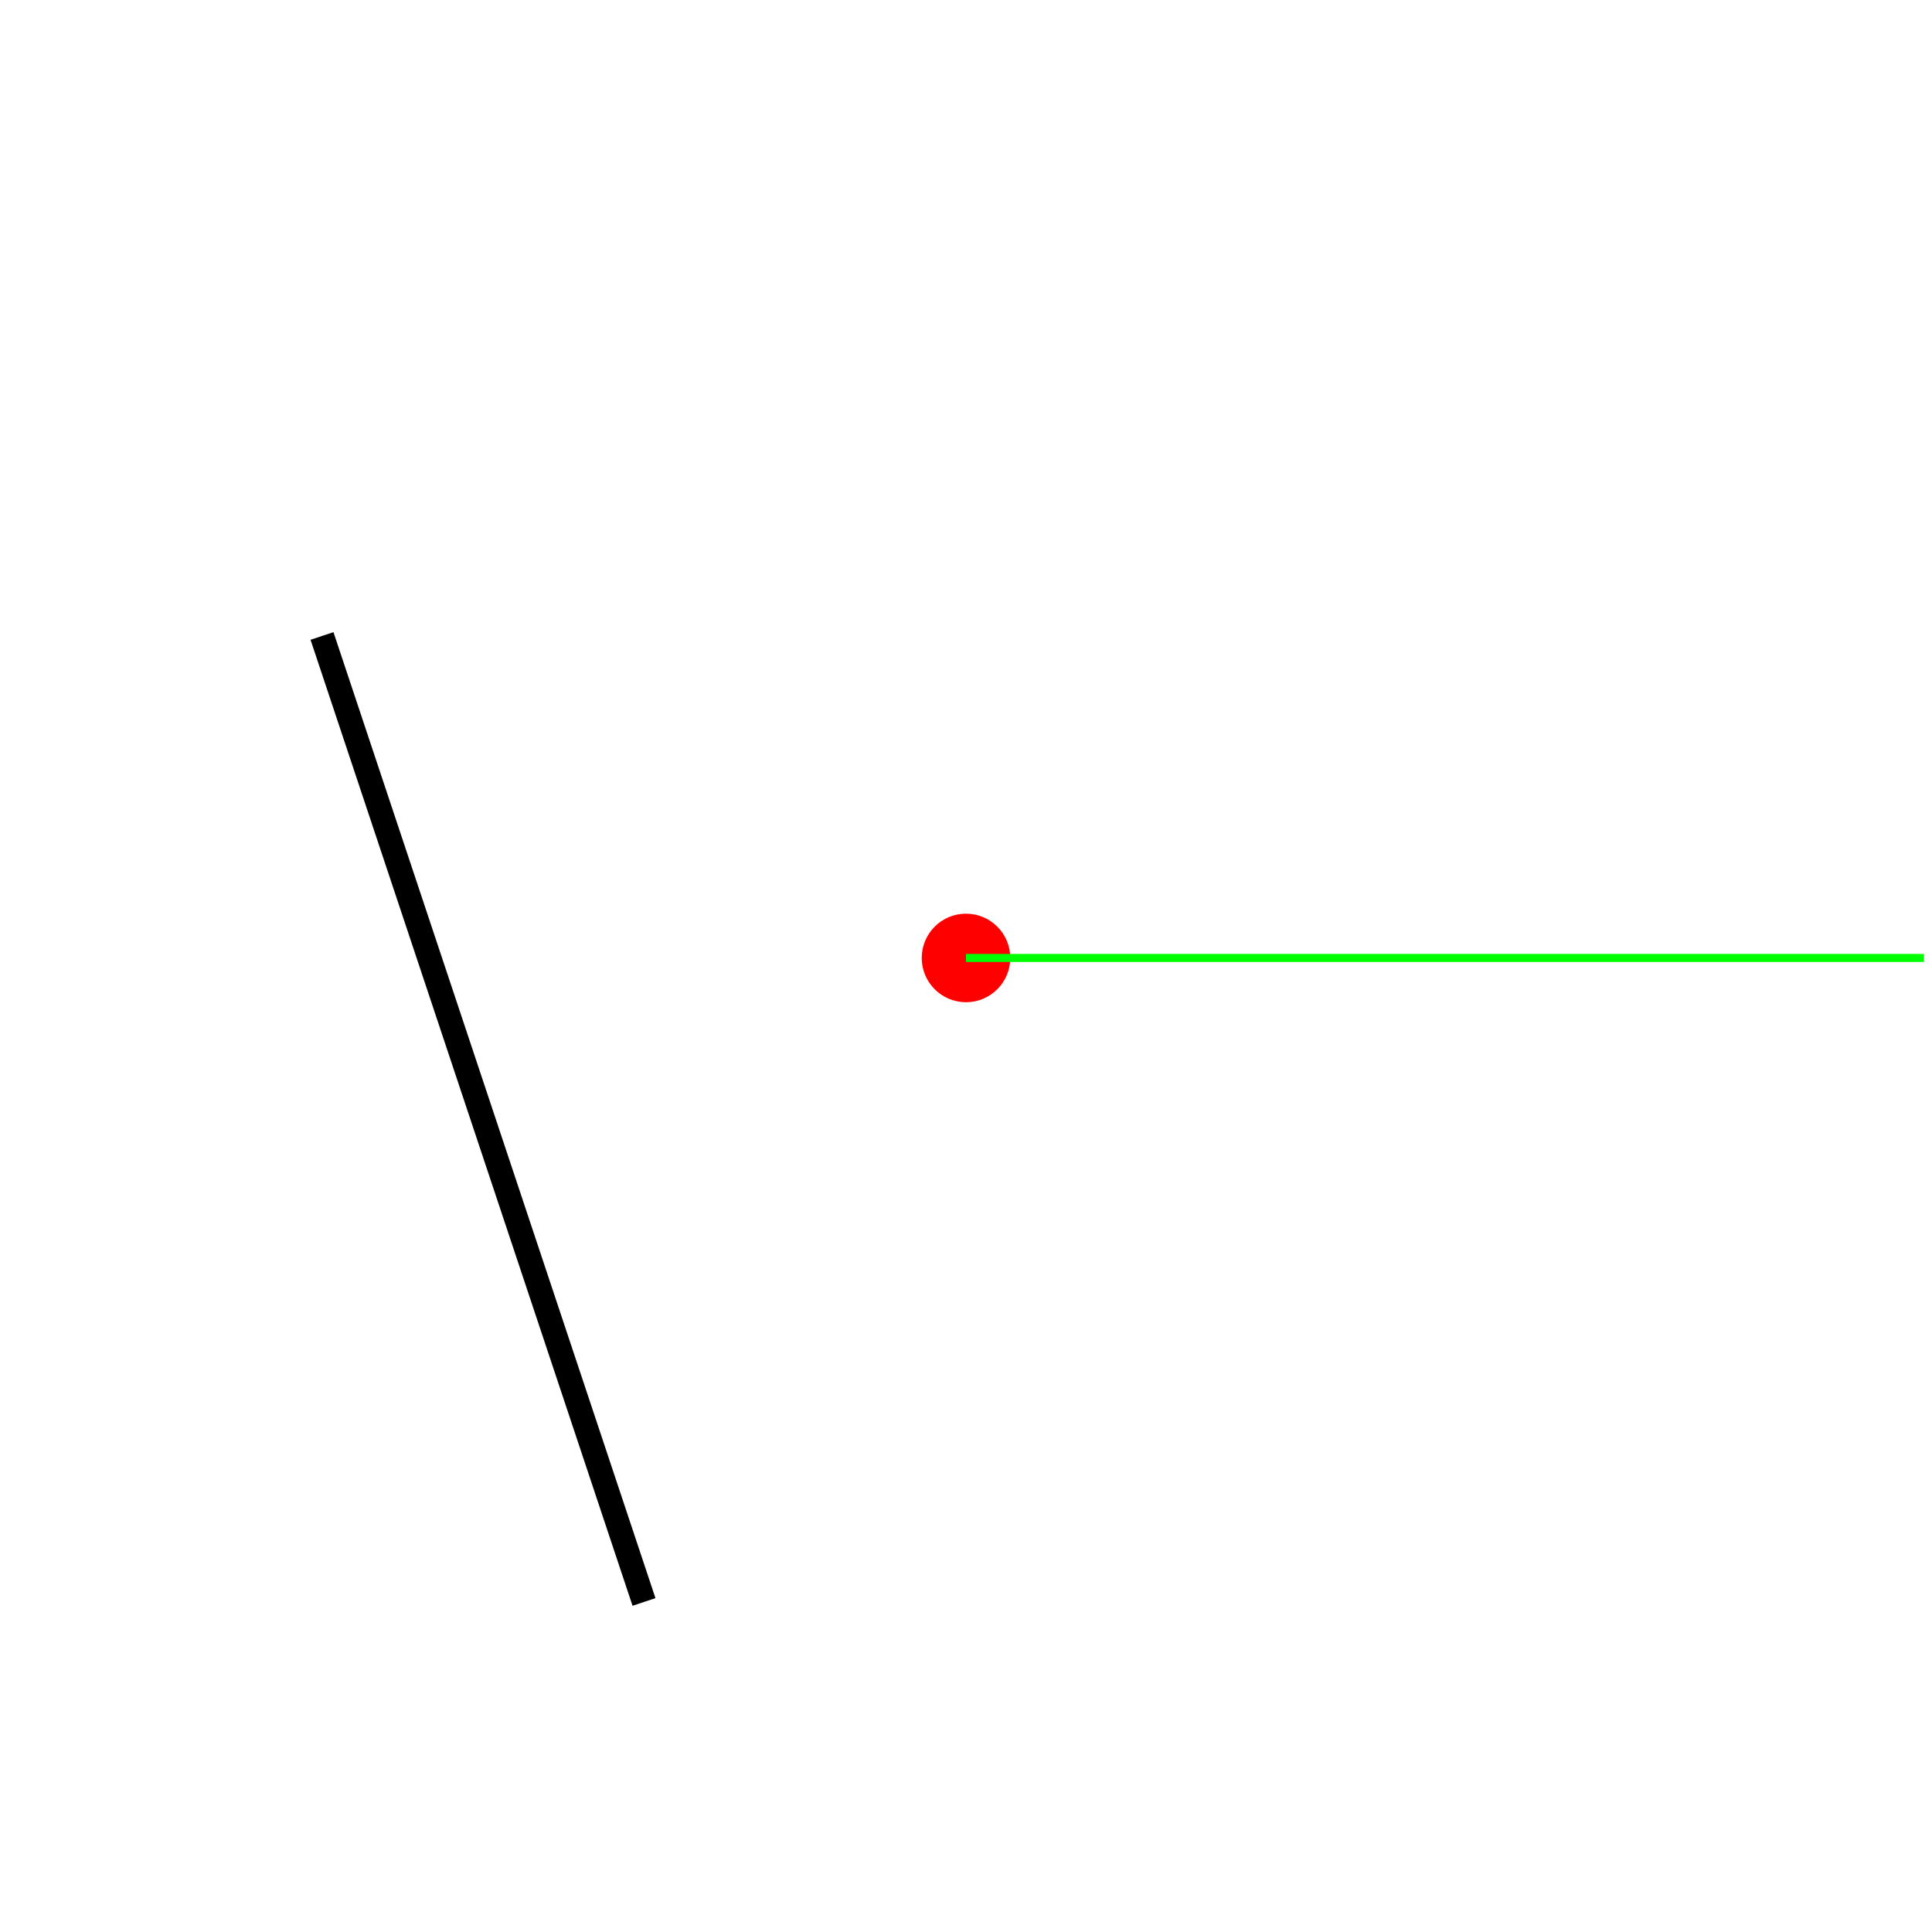
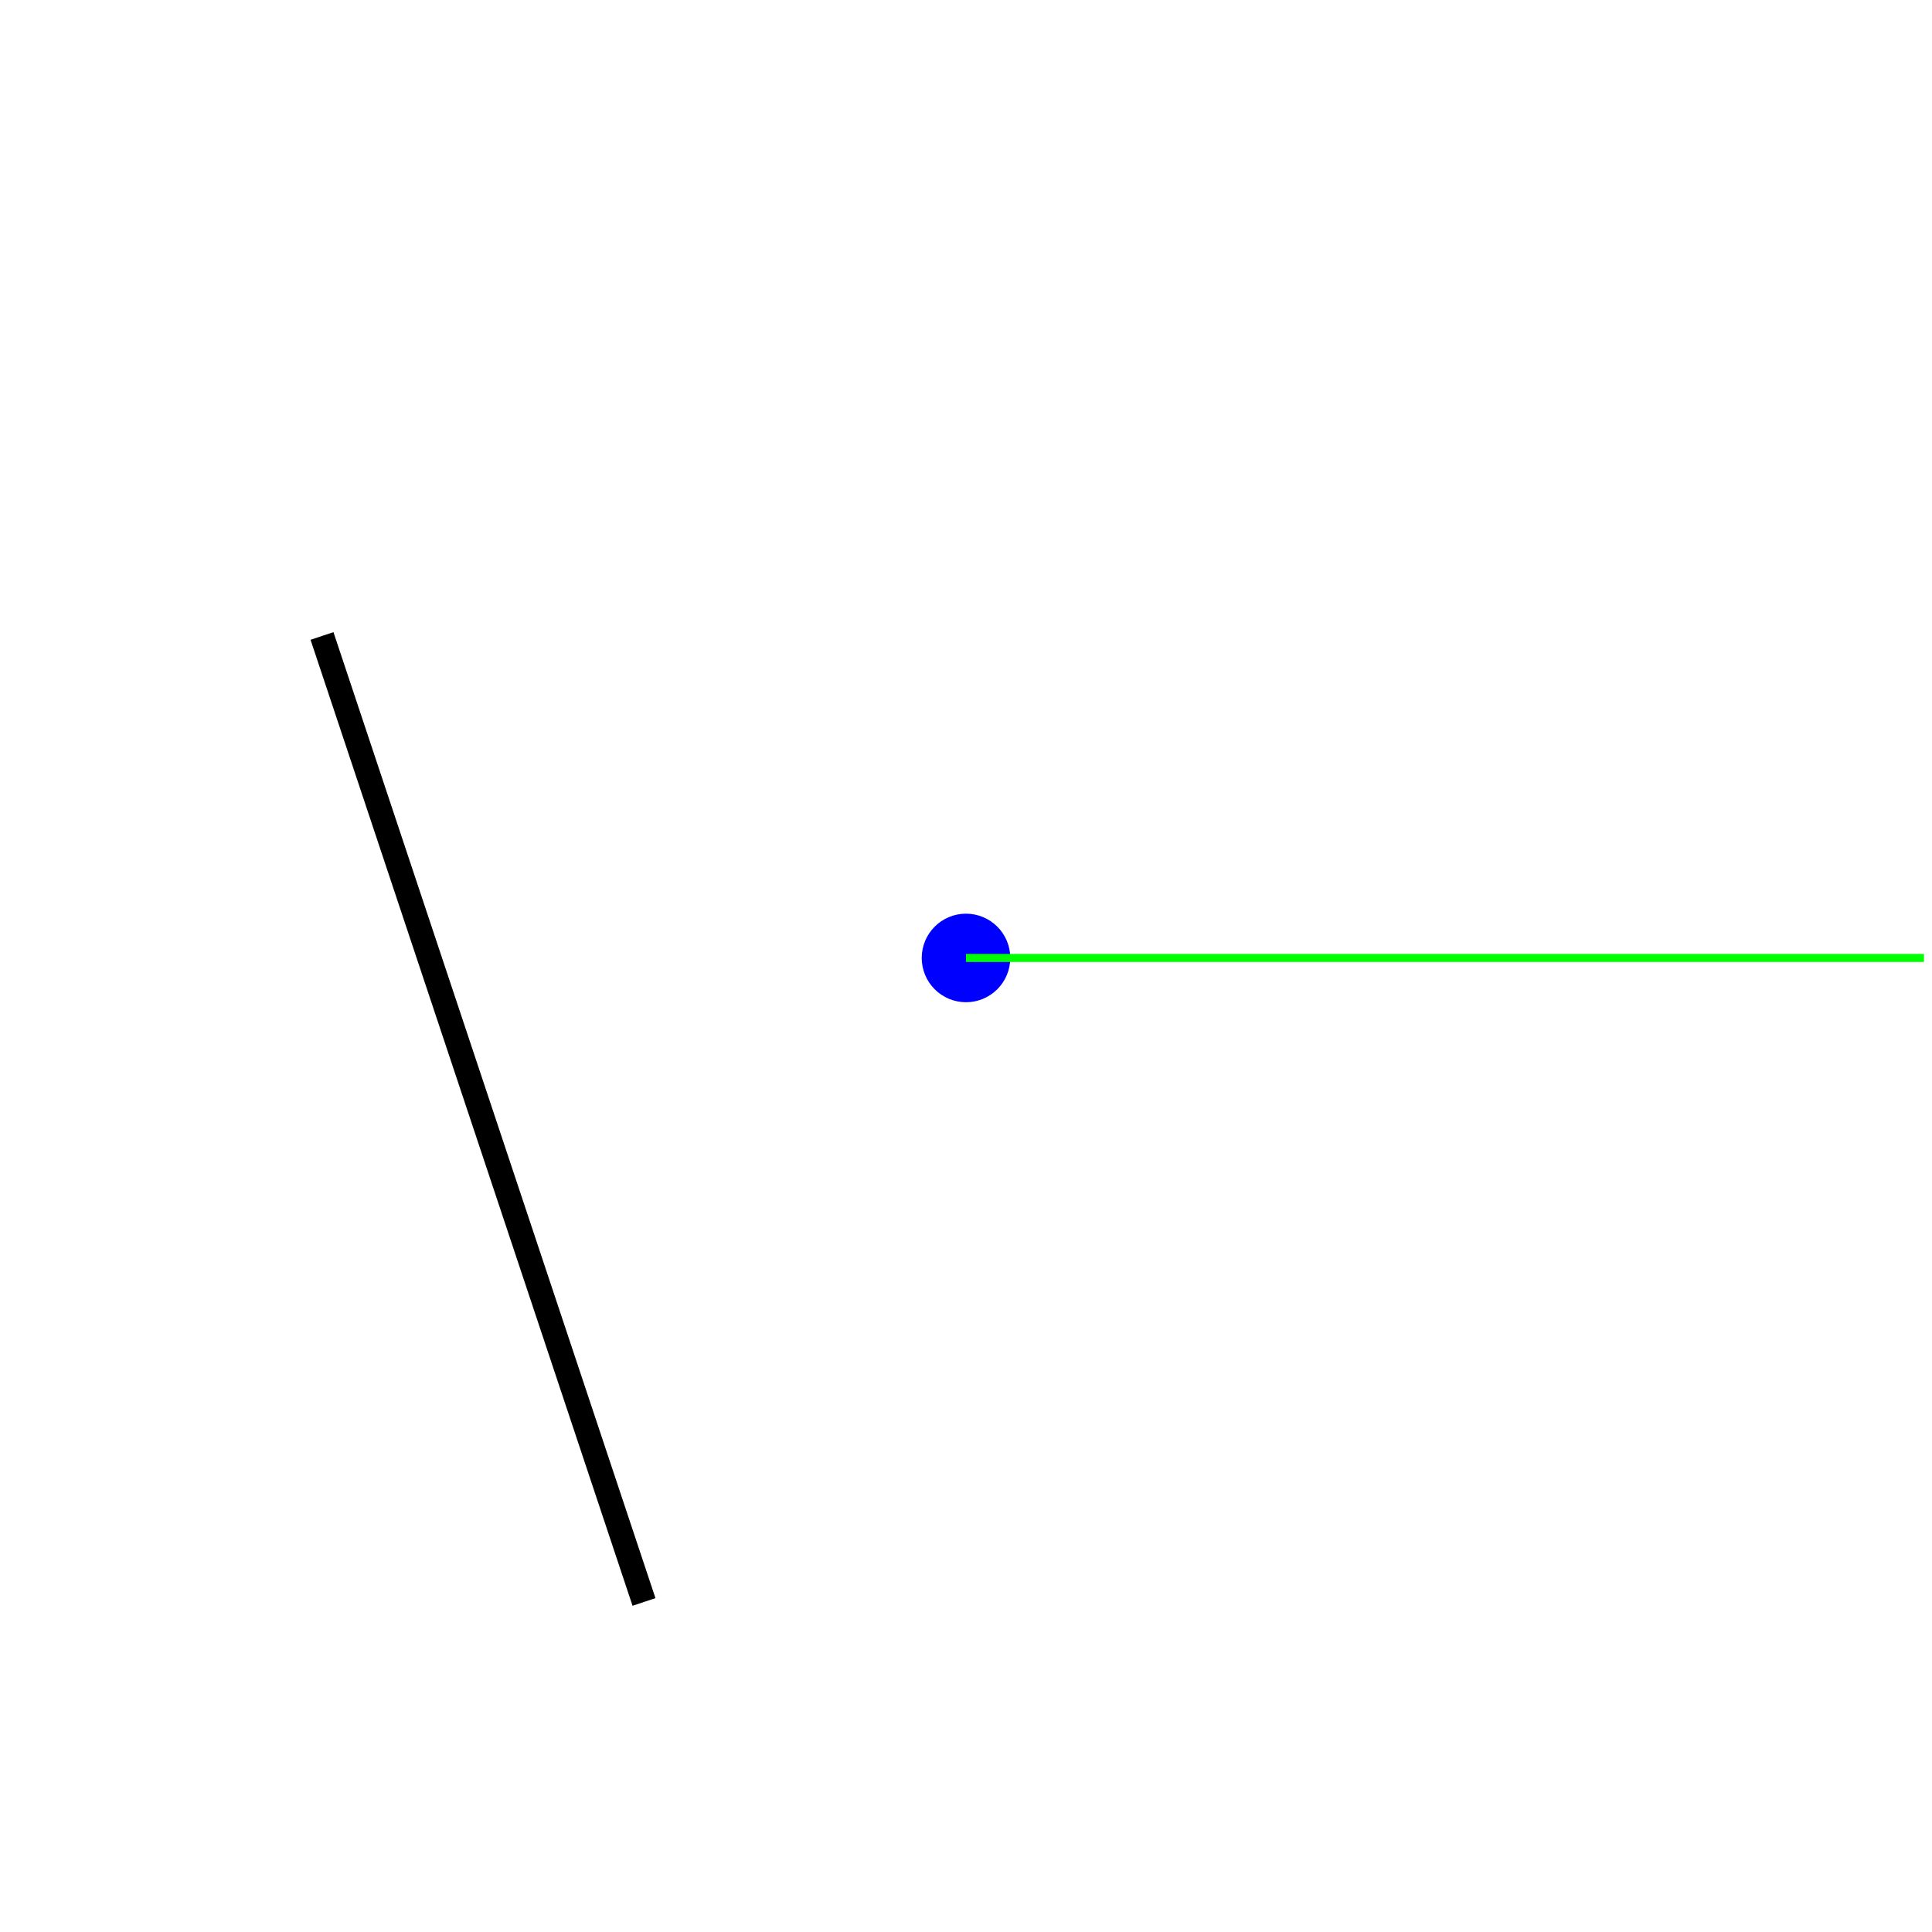
<svg xmlns="http://www.w3.org/2000/svg" version="1.1" width="240" height="240">
  <rect x="0" y="0" width="240" height="240" stroke="#ffffff" fill="#ffffff" />
  <polygon points=" 80,199 40,79 " stroke-width="3" stroke="#000000" fill="none" />
-   <circle cx="120" cy="119" r="5" stroke="#ff0000" fill="#ff0000" />
+   <circle cx="120" cy="119" r="5" stroke="#0000ff" fill="#0000ff" />
  <line x1="120" y1="119" x2="239" y2="119" stroke-width="1" stroke="#00ff00" fill="none" />
</svg>
